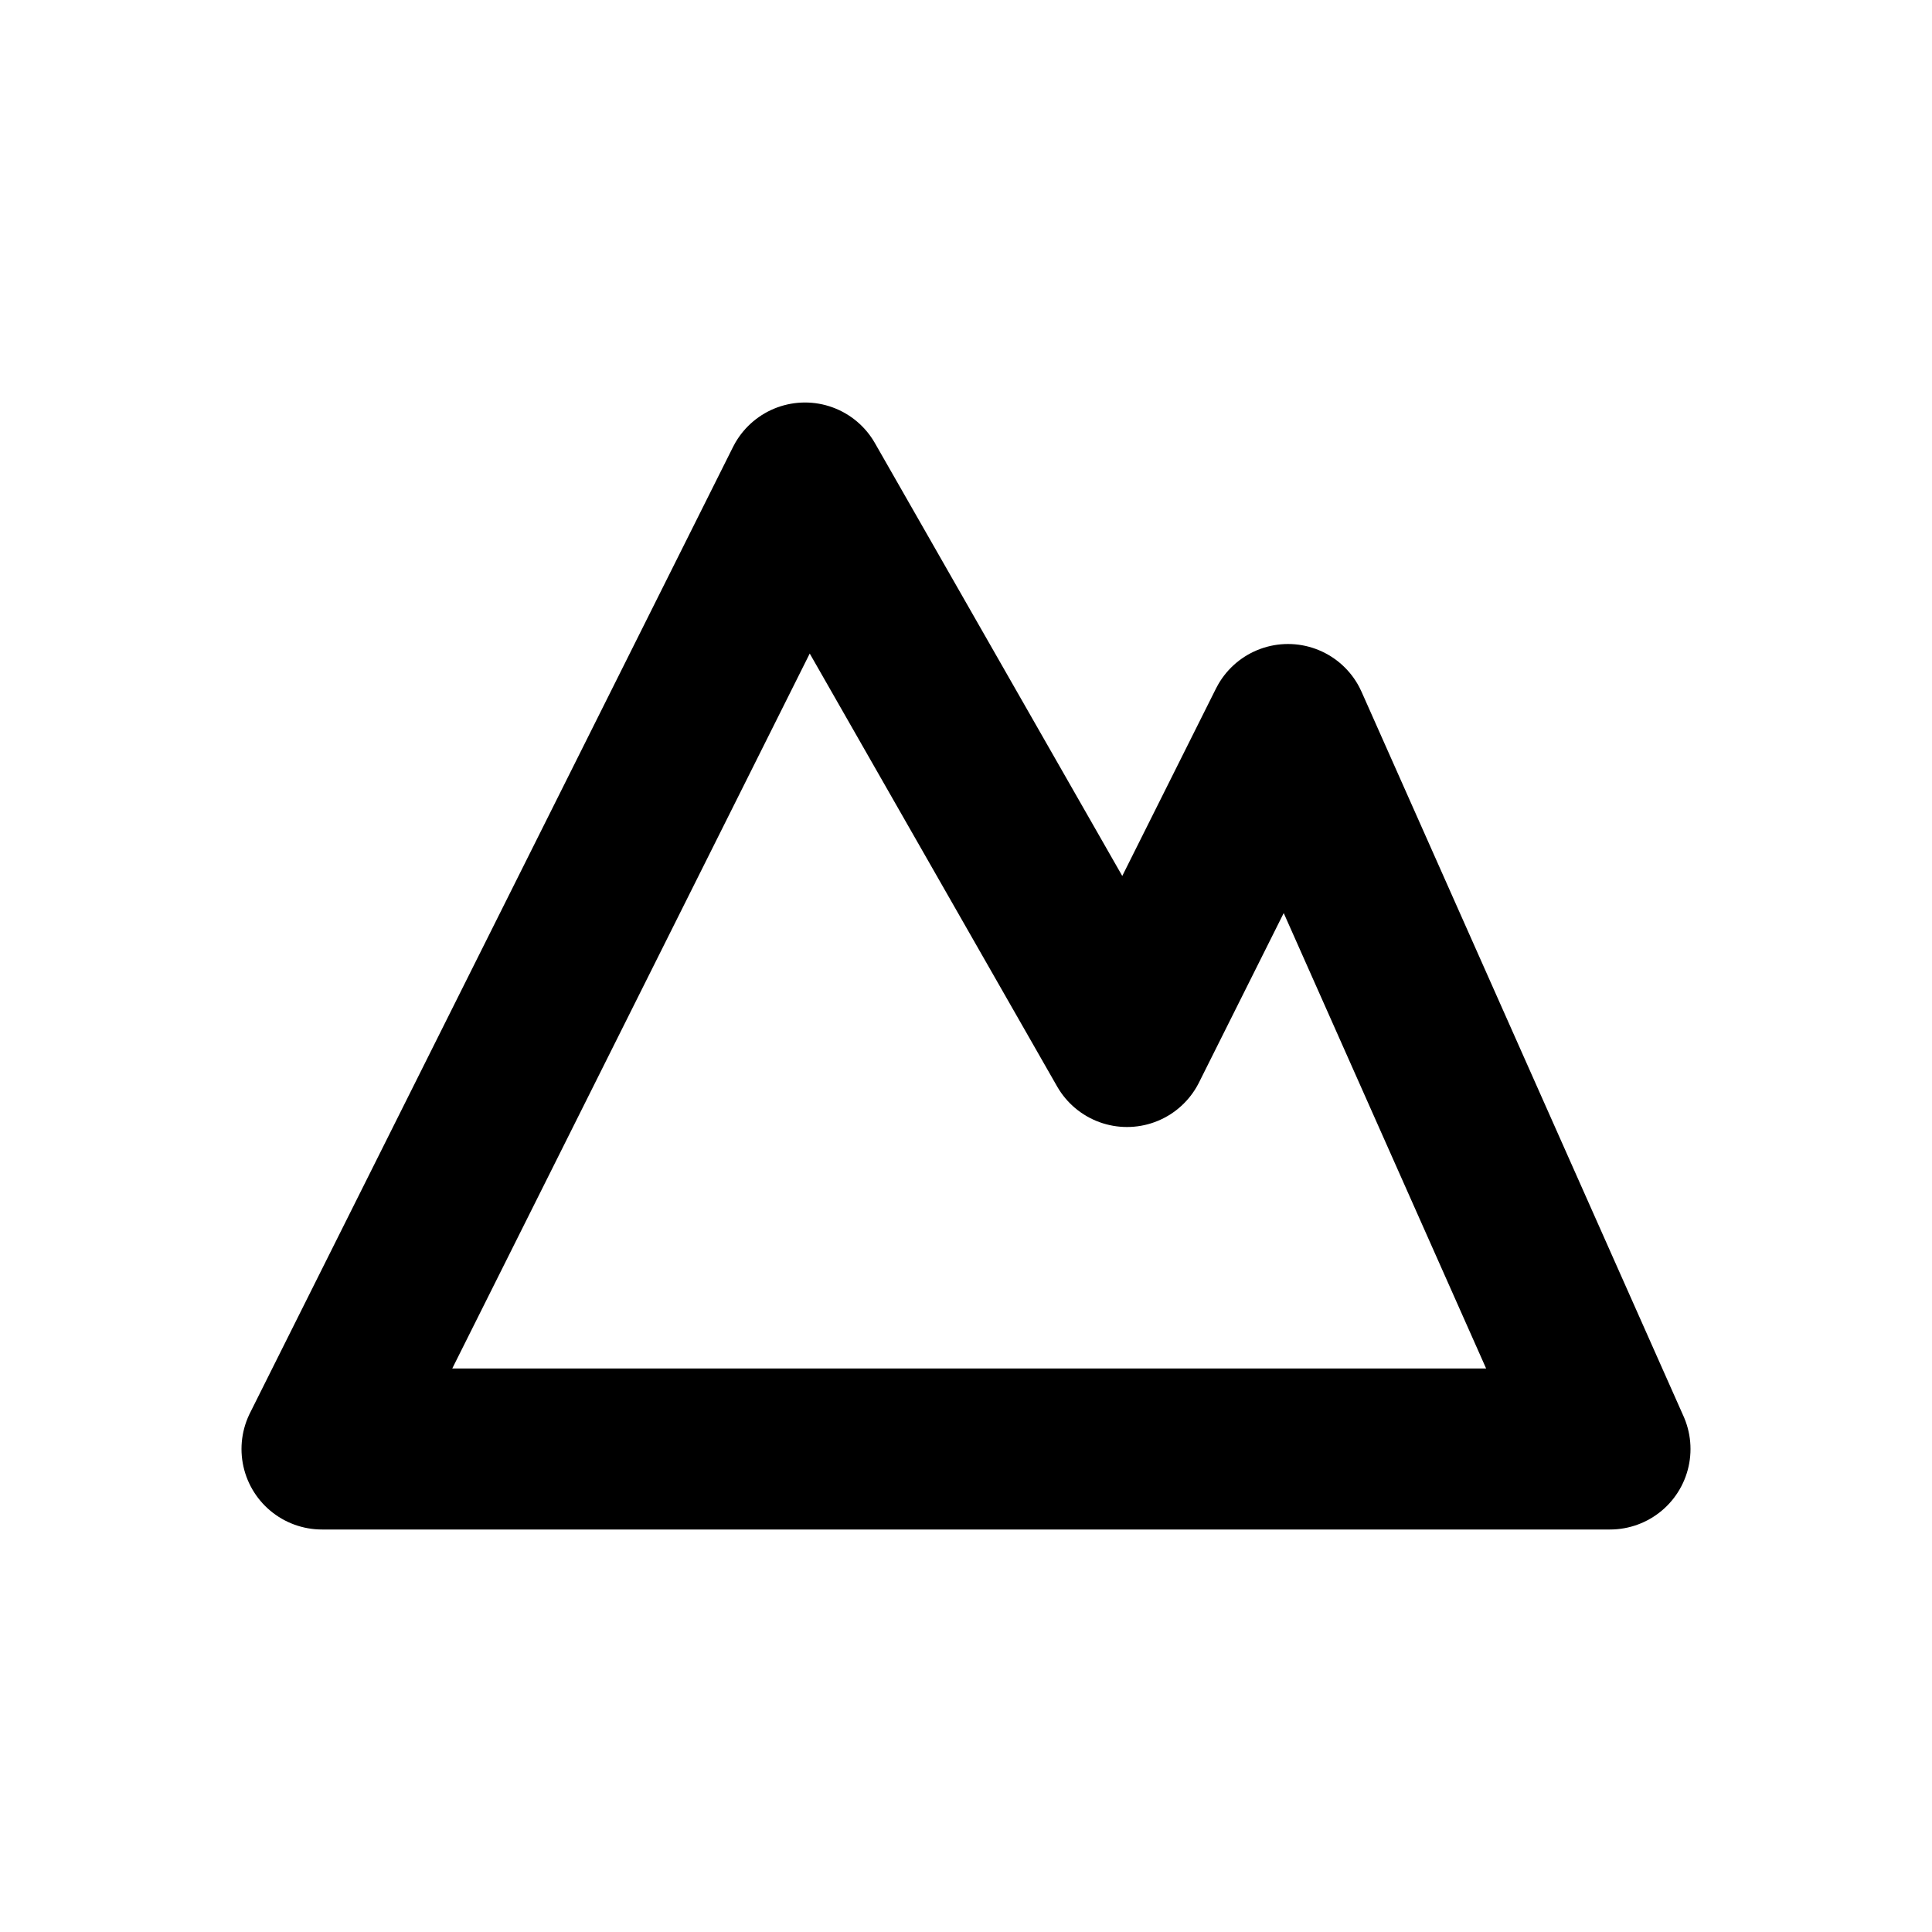
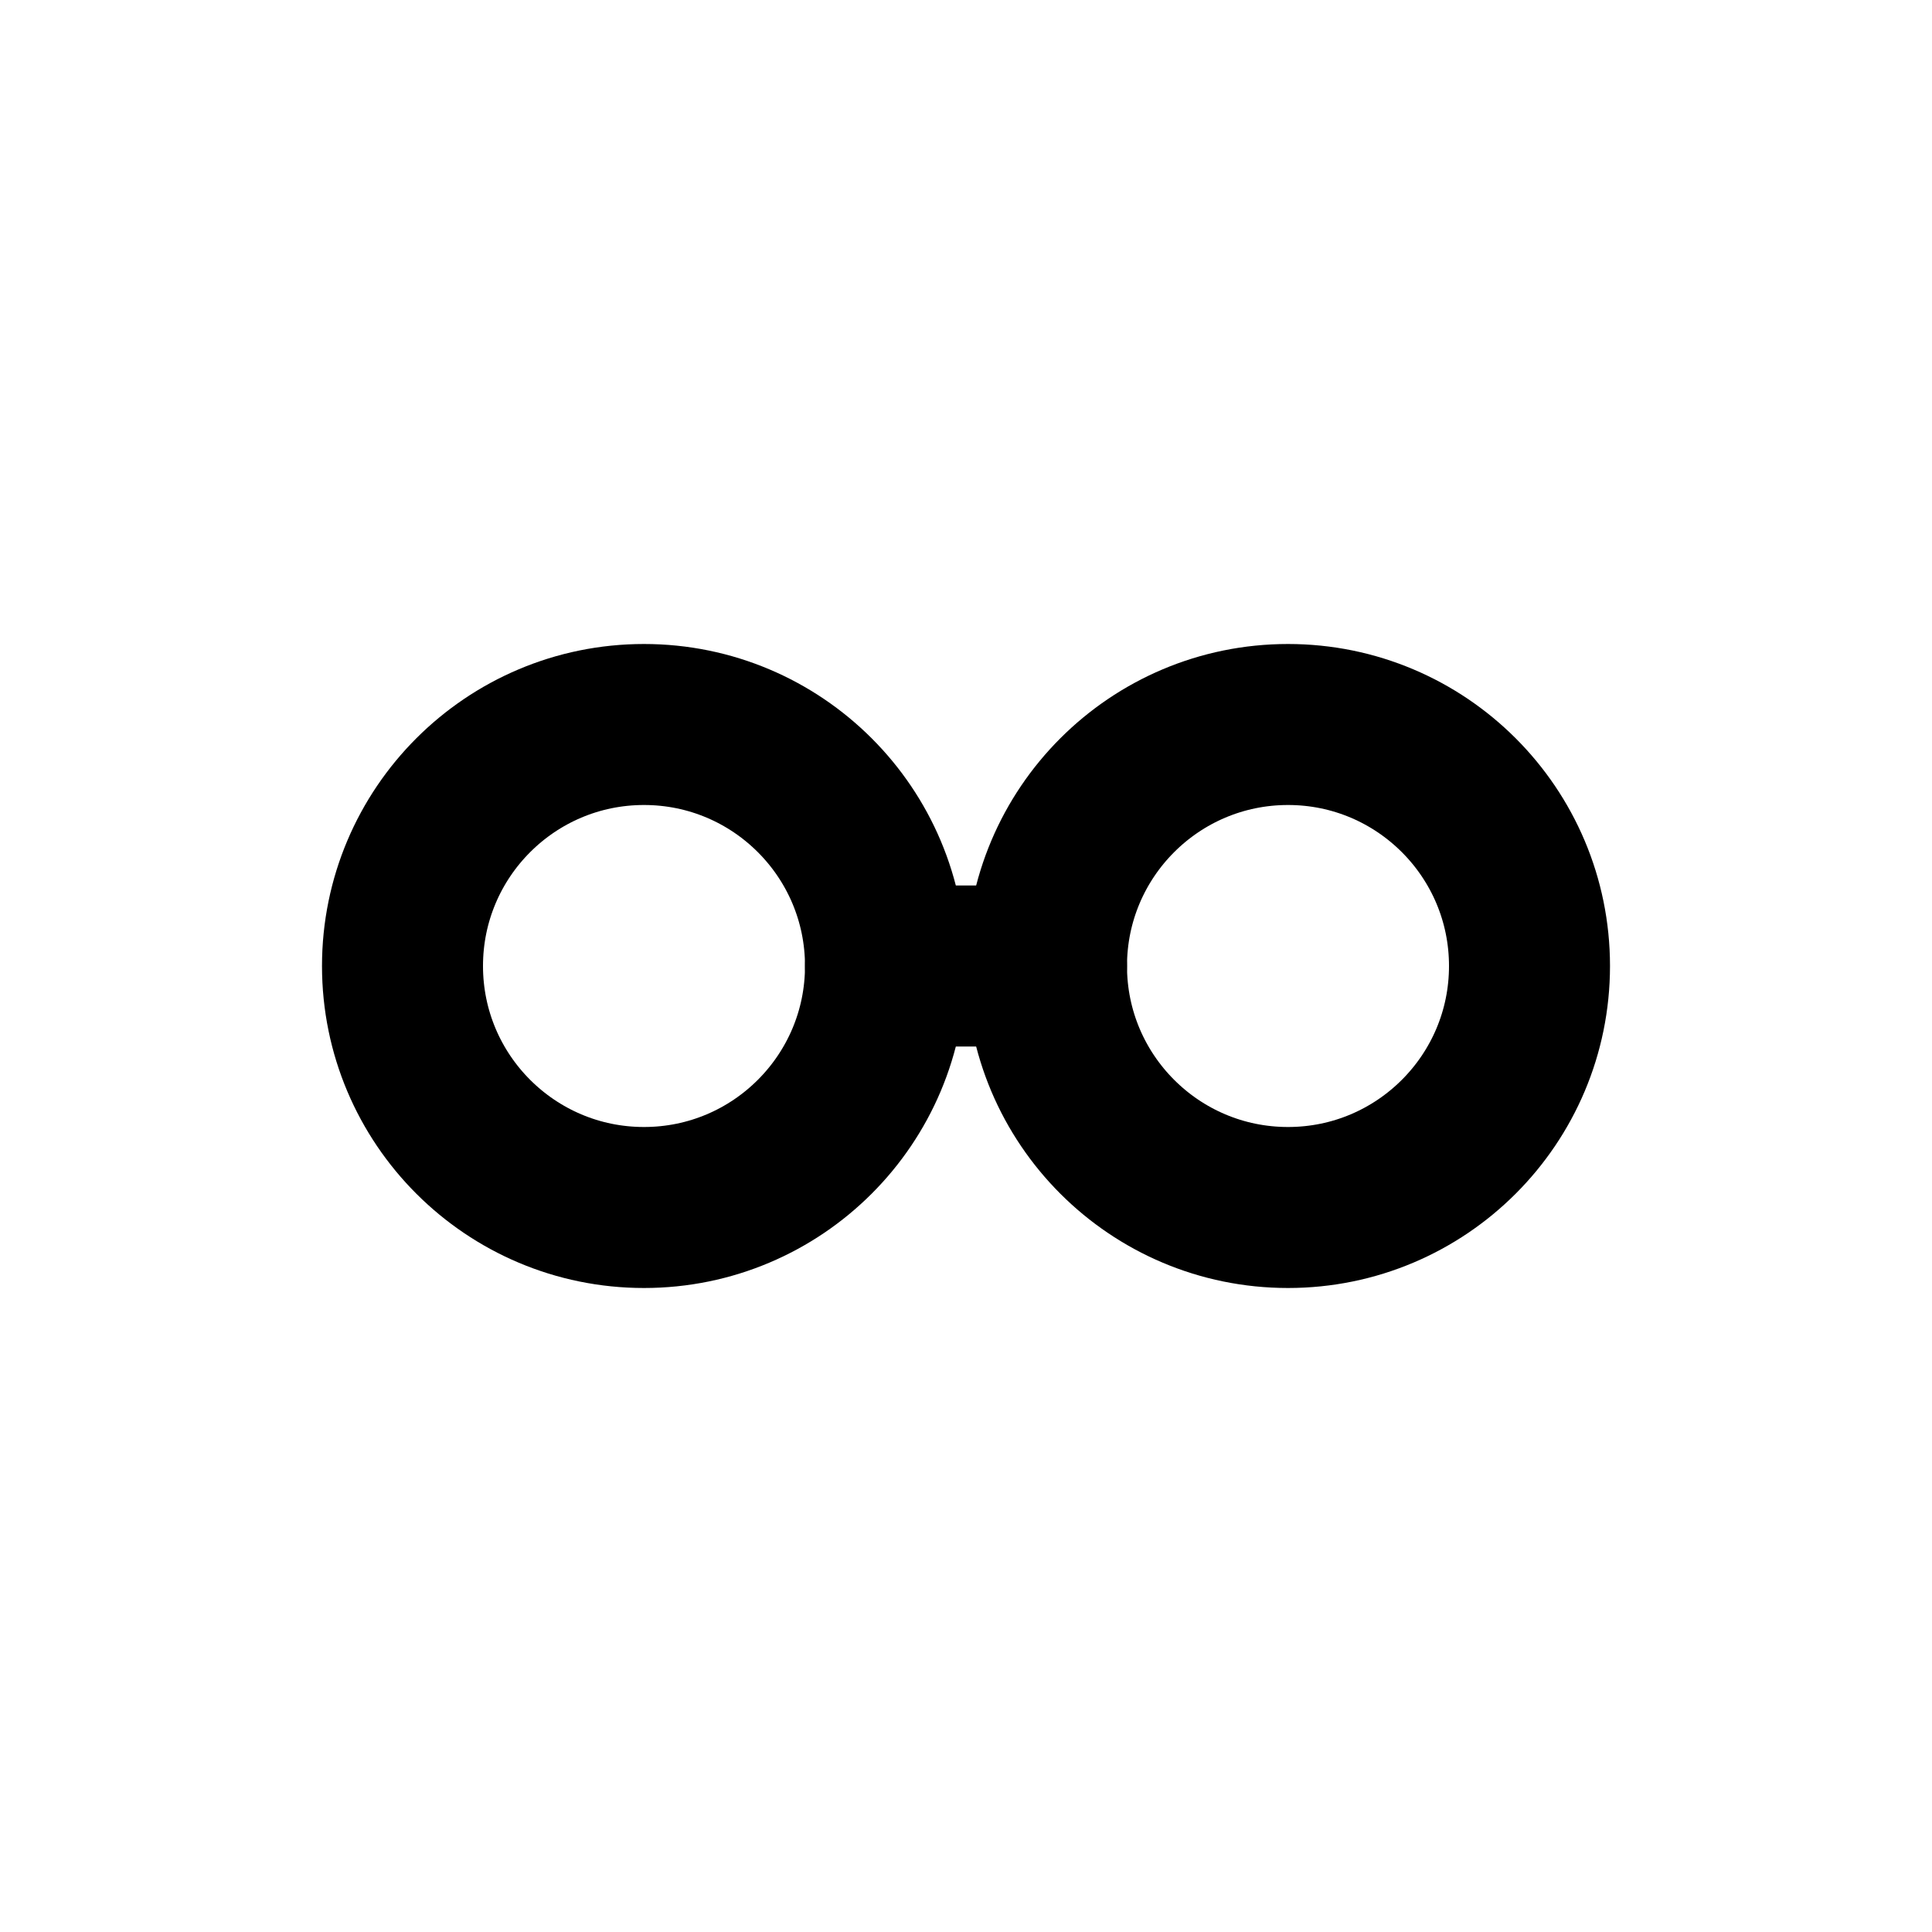
<svg xmlns="http://www.w3.org/2000/svg" viewBox="0 0 24 24" fill="none" stroke="currentColor" stroke-width="2" stroke-linecap="round" stroke-linejoin="round">
-   <path d="M4 18 10 6l4 7 2-4 4 9H4Z" />
+   <circle cx="8" cy="12" r="3" />
+   <circle cx="16" cy="12" r="3" />
+   <line x1="11" y1="12" x2="13" y2="12" />
</svg>
